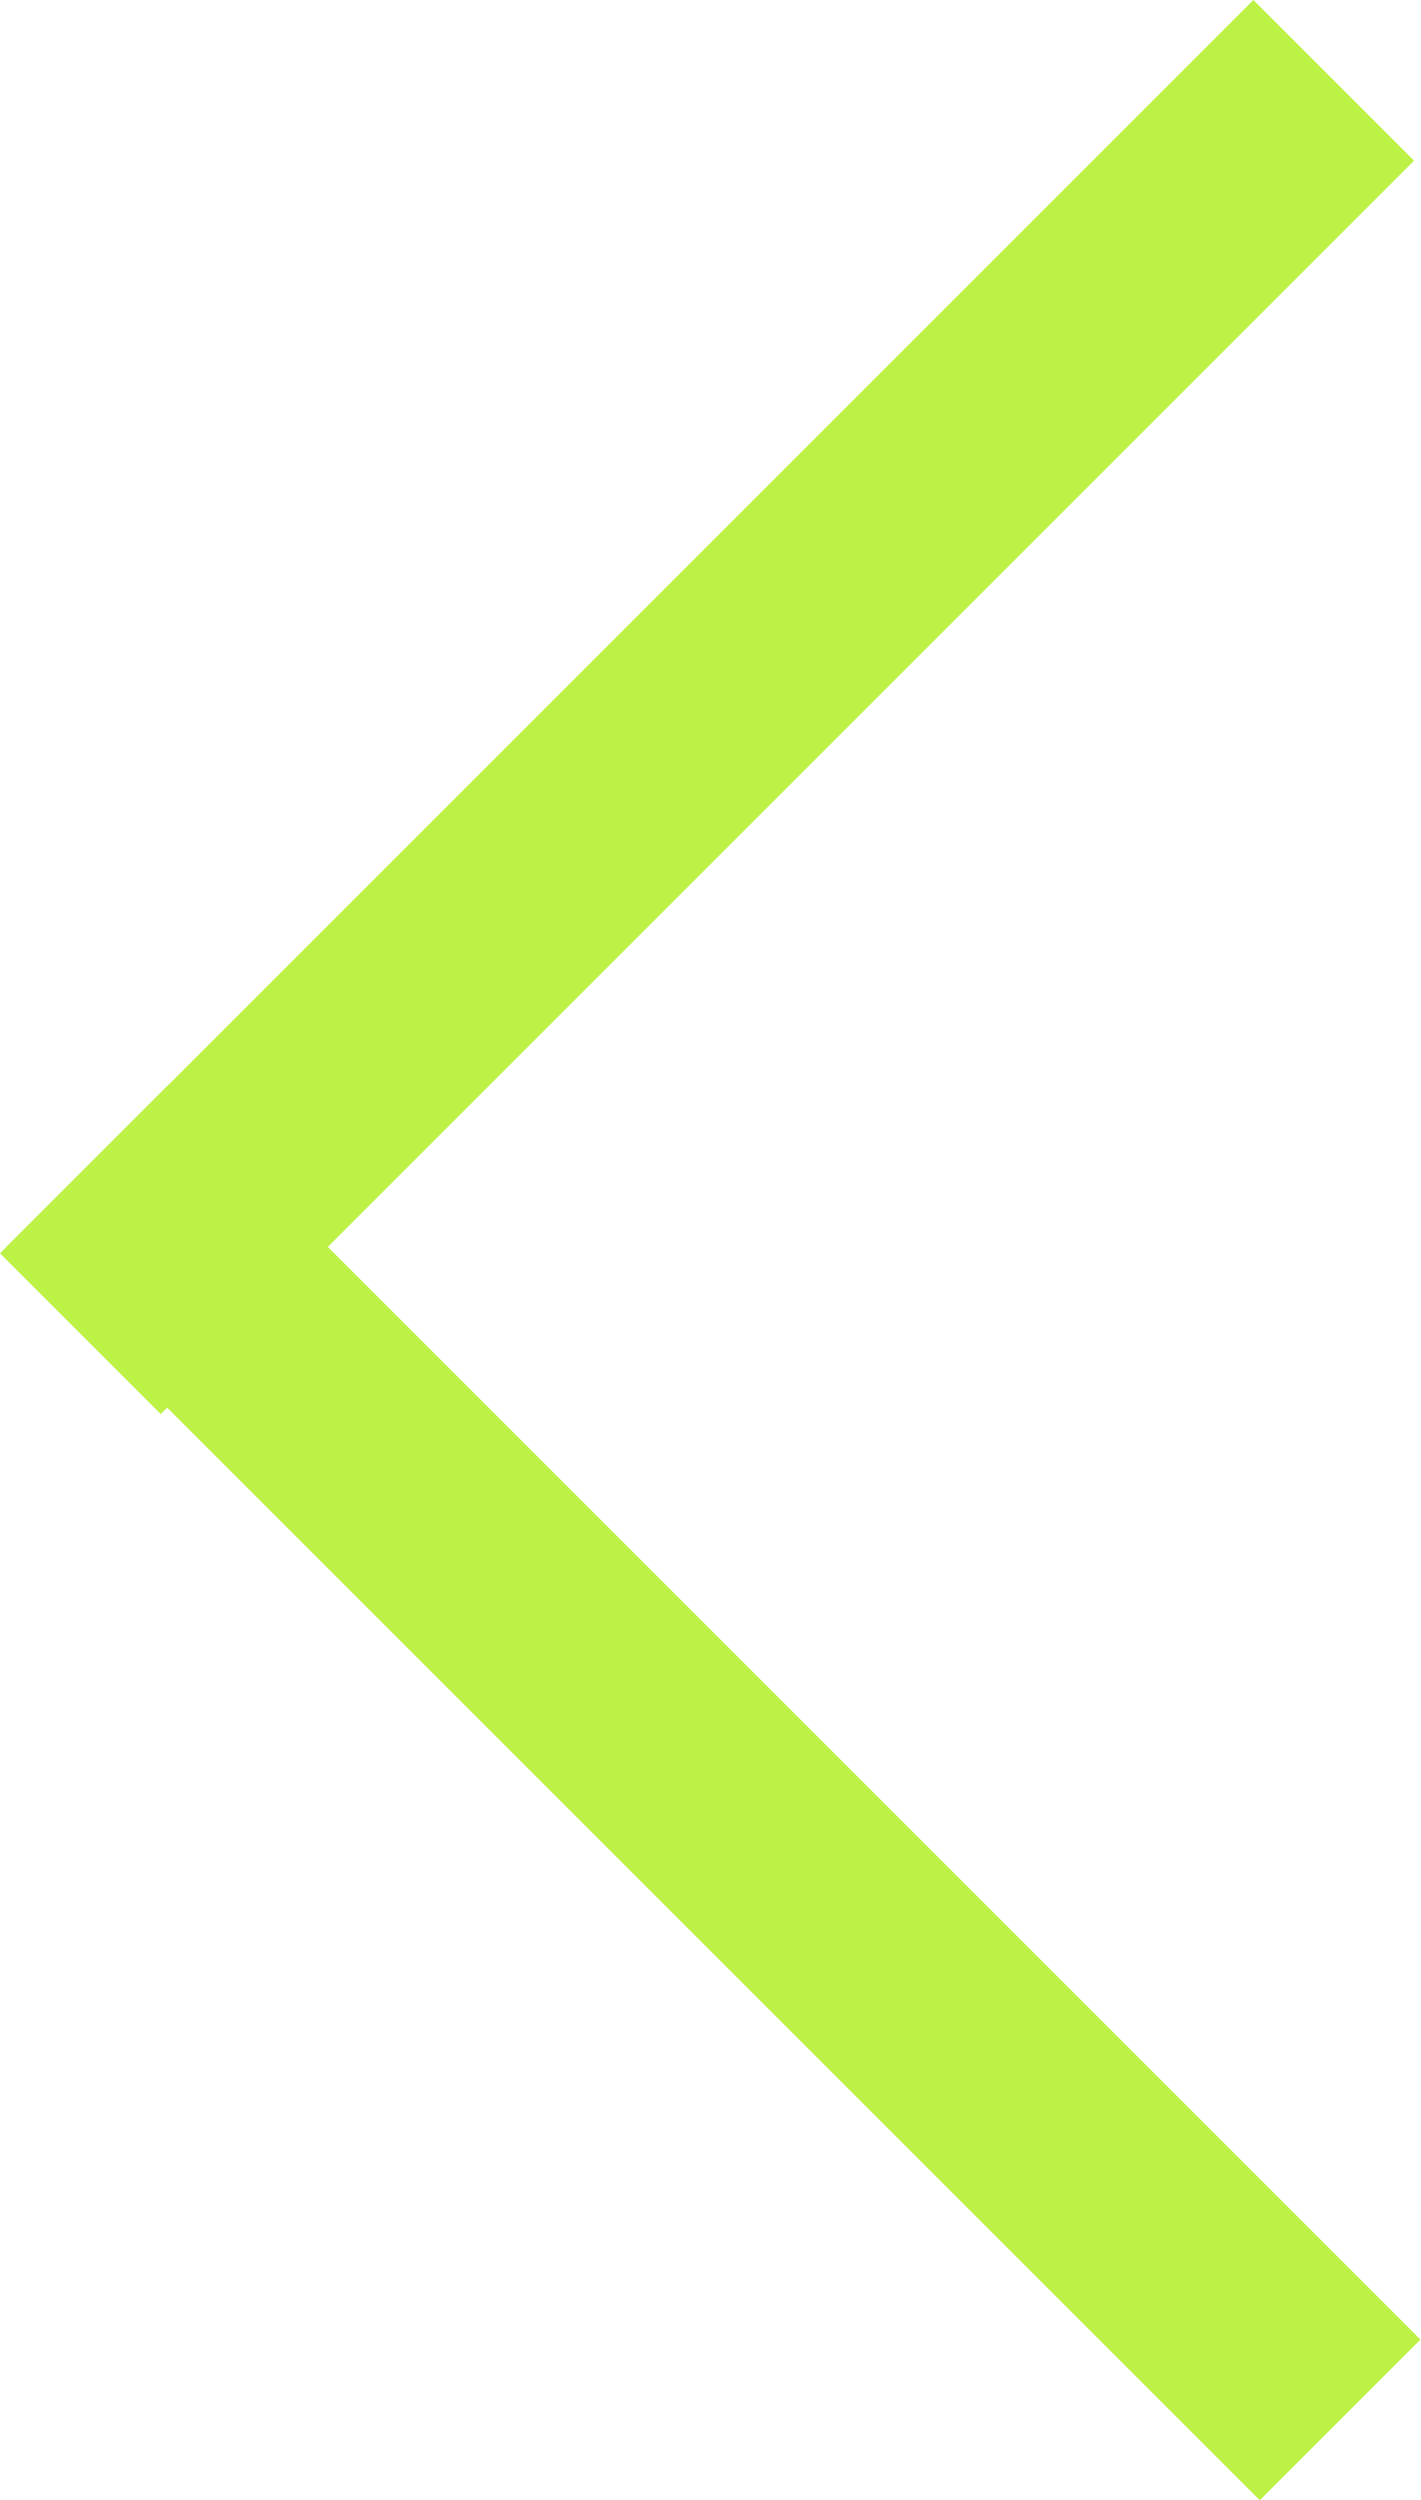
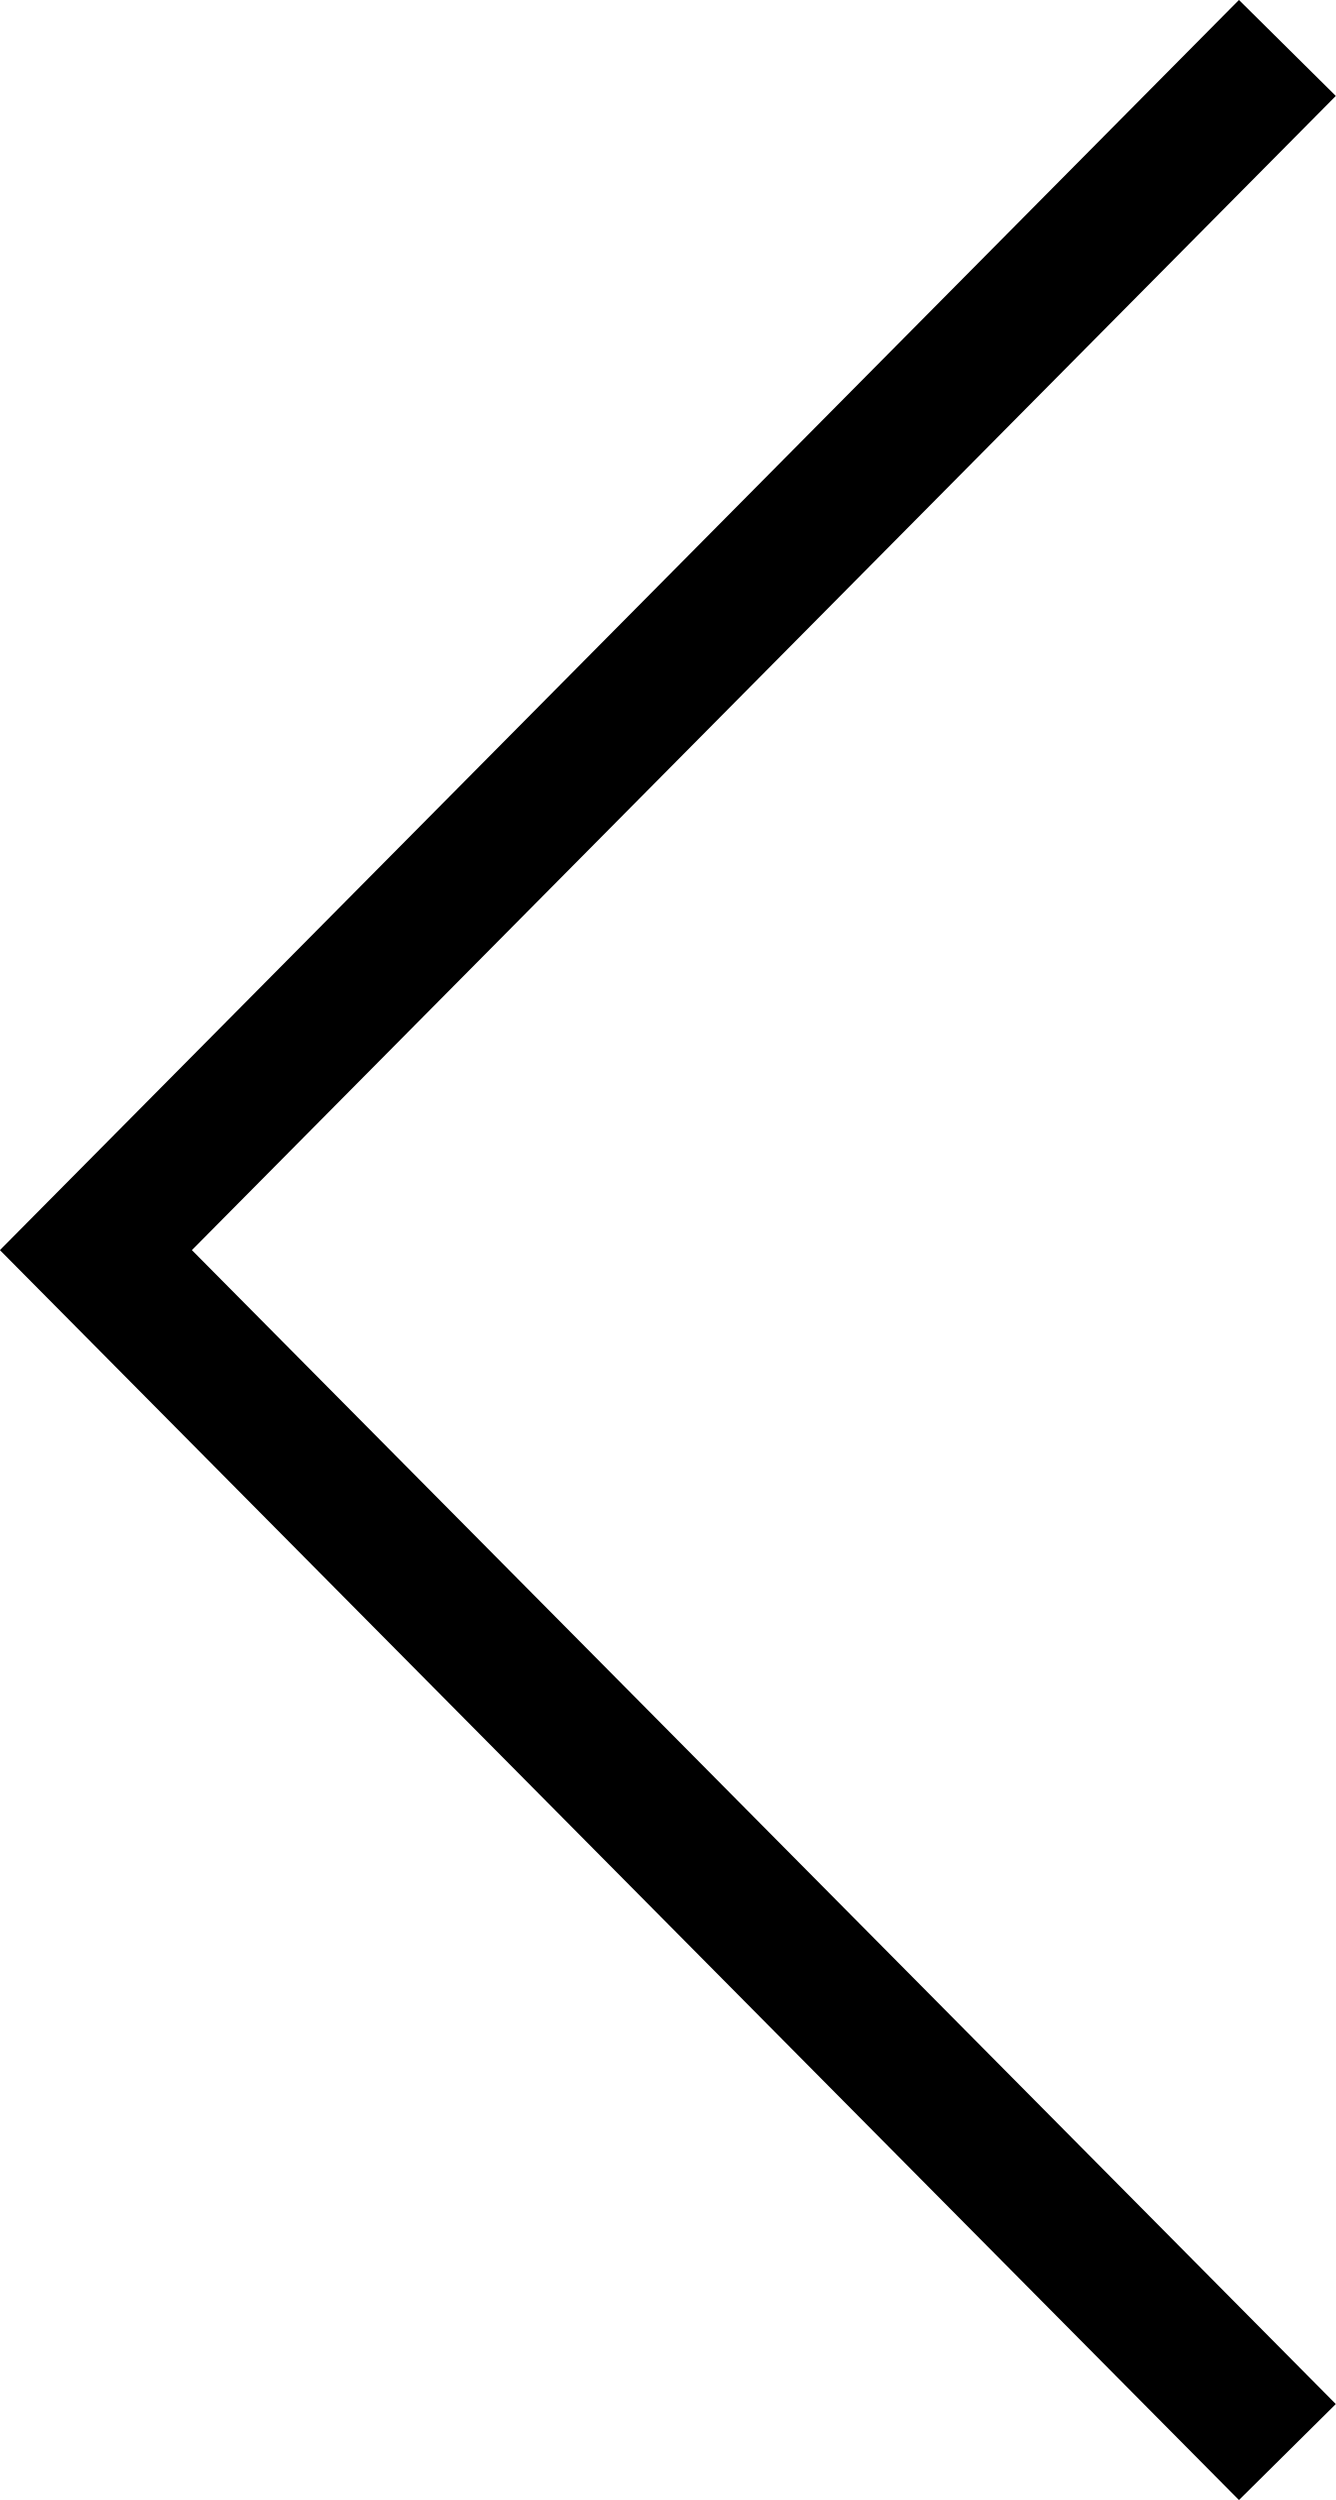
- <svg xmlns="http://www.w3.org/2000/svg" width="25" height="44" viewBox="0 0 25 44" fill="none">
-   <line x1="23.586" y1="42.591" x2="1.527" y2="20.532" stroke="#BCF246" stroke-width="4" />
-   <line y1="-2" x2="31.196" y2="-2" transform="matrix(0.707107 -0.707107 -0.707107 -0.707107 0 22.0588)" stroke="#BCF246" stroke-width="4" />
+ <svg xmlns="http://www.w3.org/2000/svg" id="Layer_2" data-name="Layer 2" viewBox="0 0 58.78 110.01">
+   <defs>
+     <style>
+       .cls-1 {
+         fill: none;
+         stroke: currentColor; 
+         stroke-miterlimit: 10;
+         stroke-width: 6px;
+       }
+     </style>
+   </defs>
+   <g id="Layer_1-2" data-name="Layer 1">
+     <path class="cls-1" d="M56.65,107.9S8.68,59.51,4.22,55.01C8.64,50.55,56.65,2.11,56.65,2.11" />
+   </g>
</svg>
